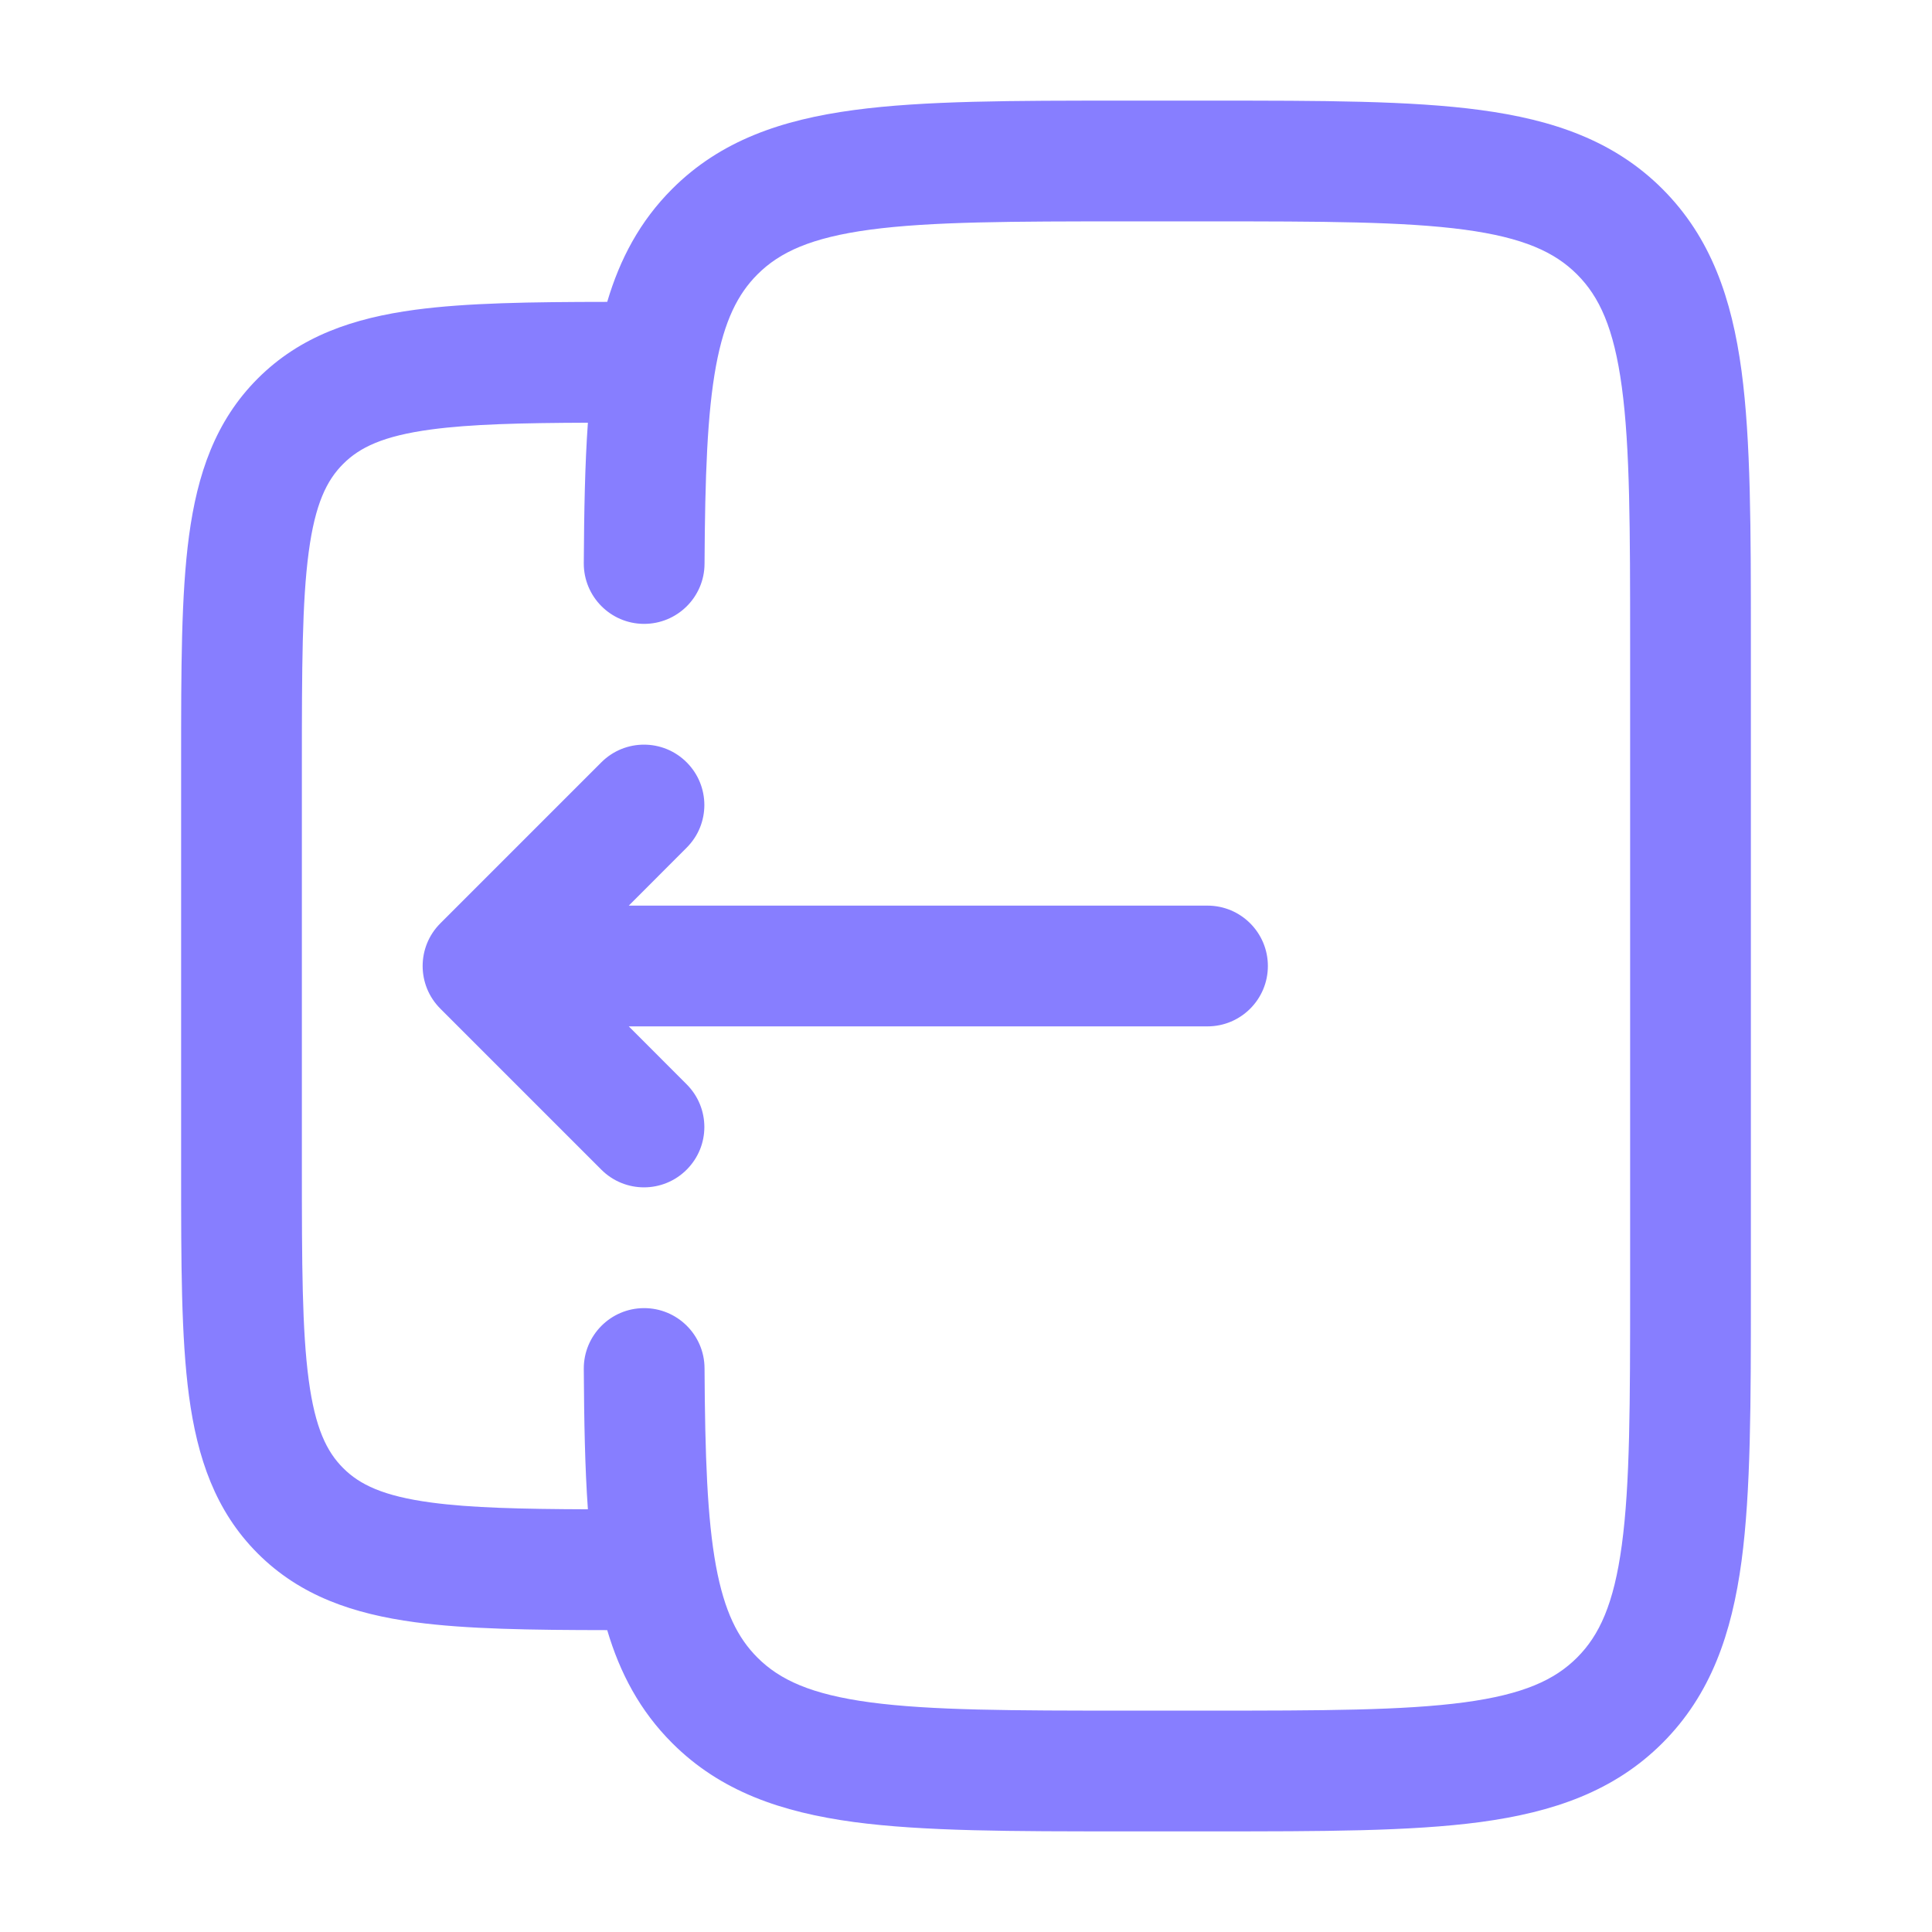
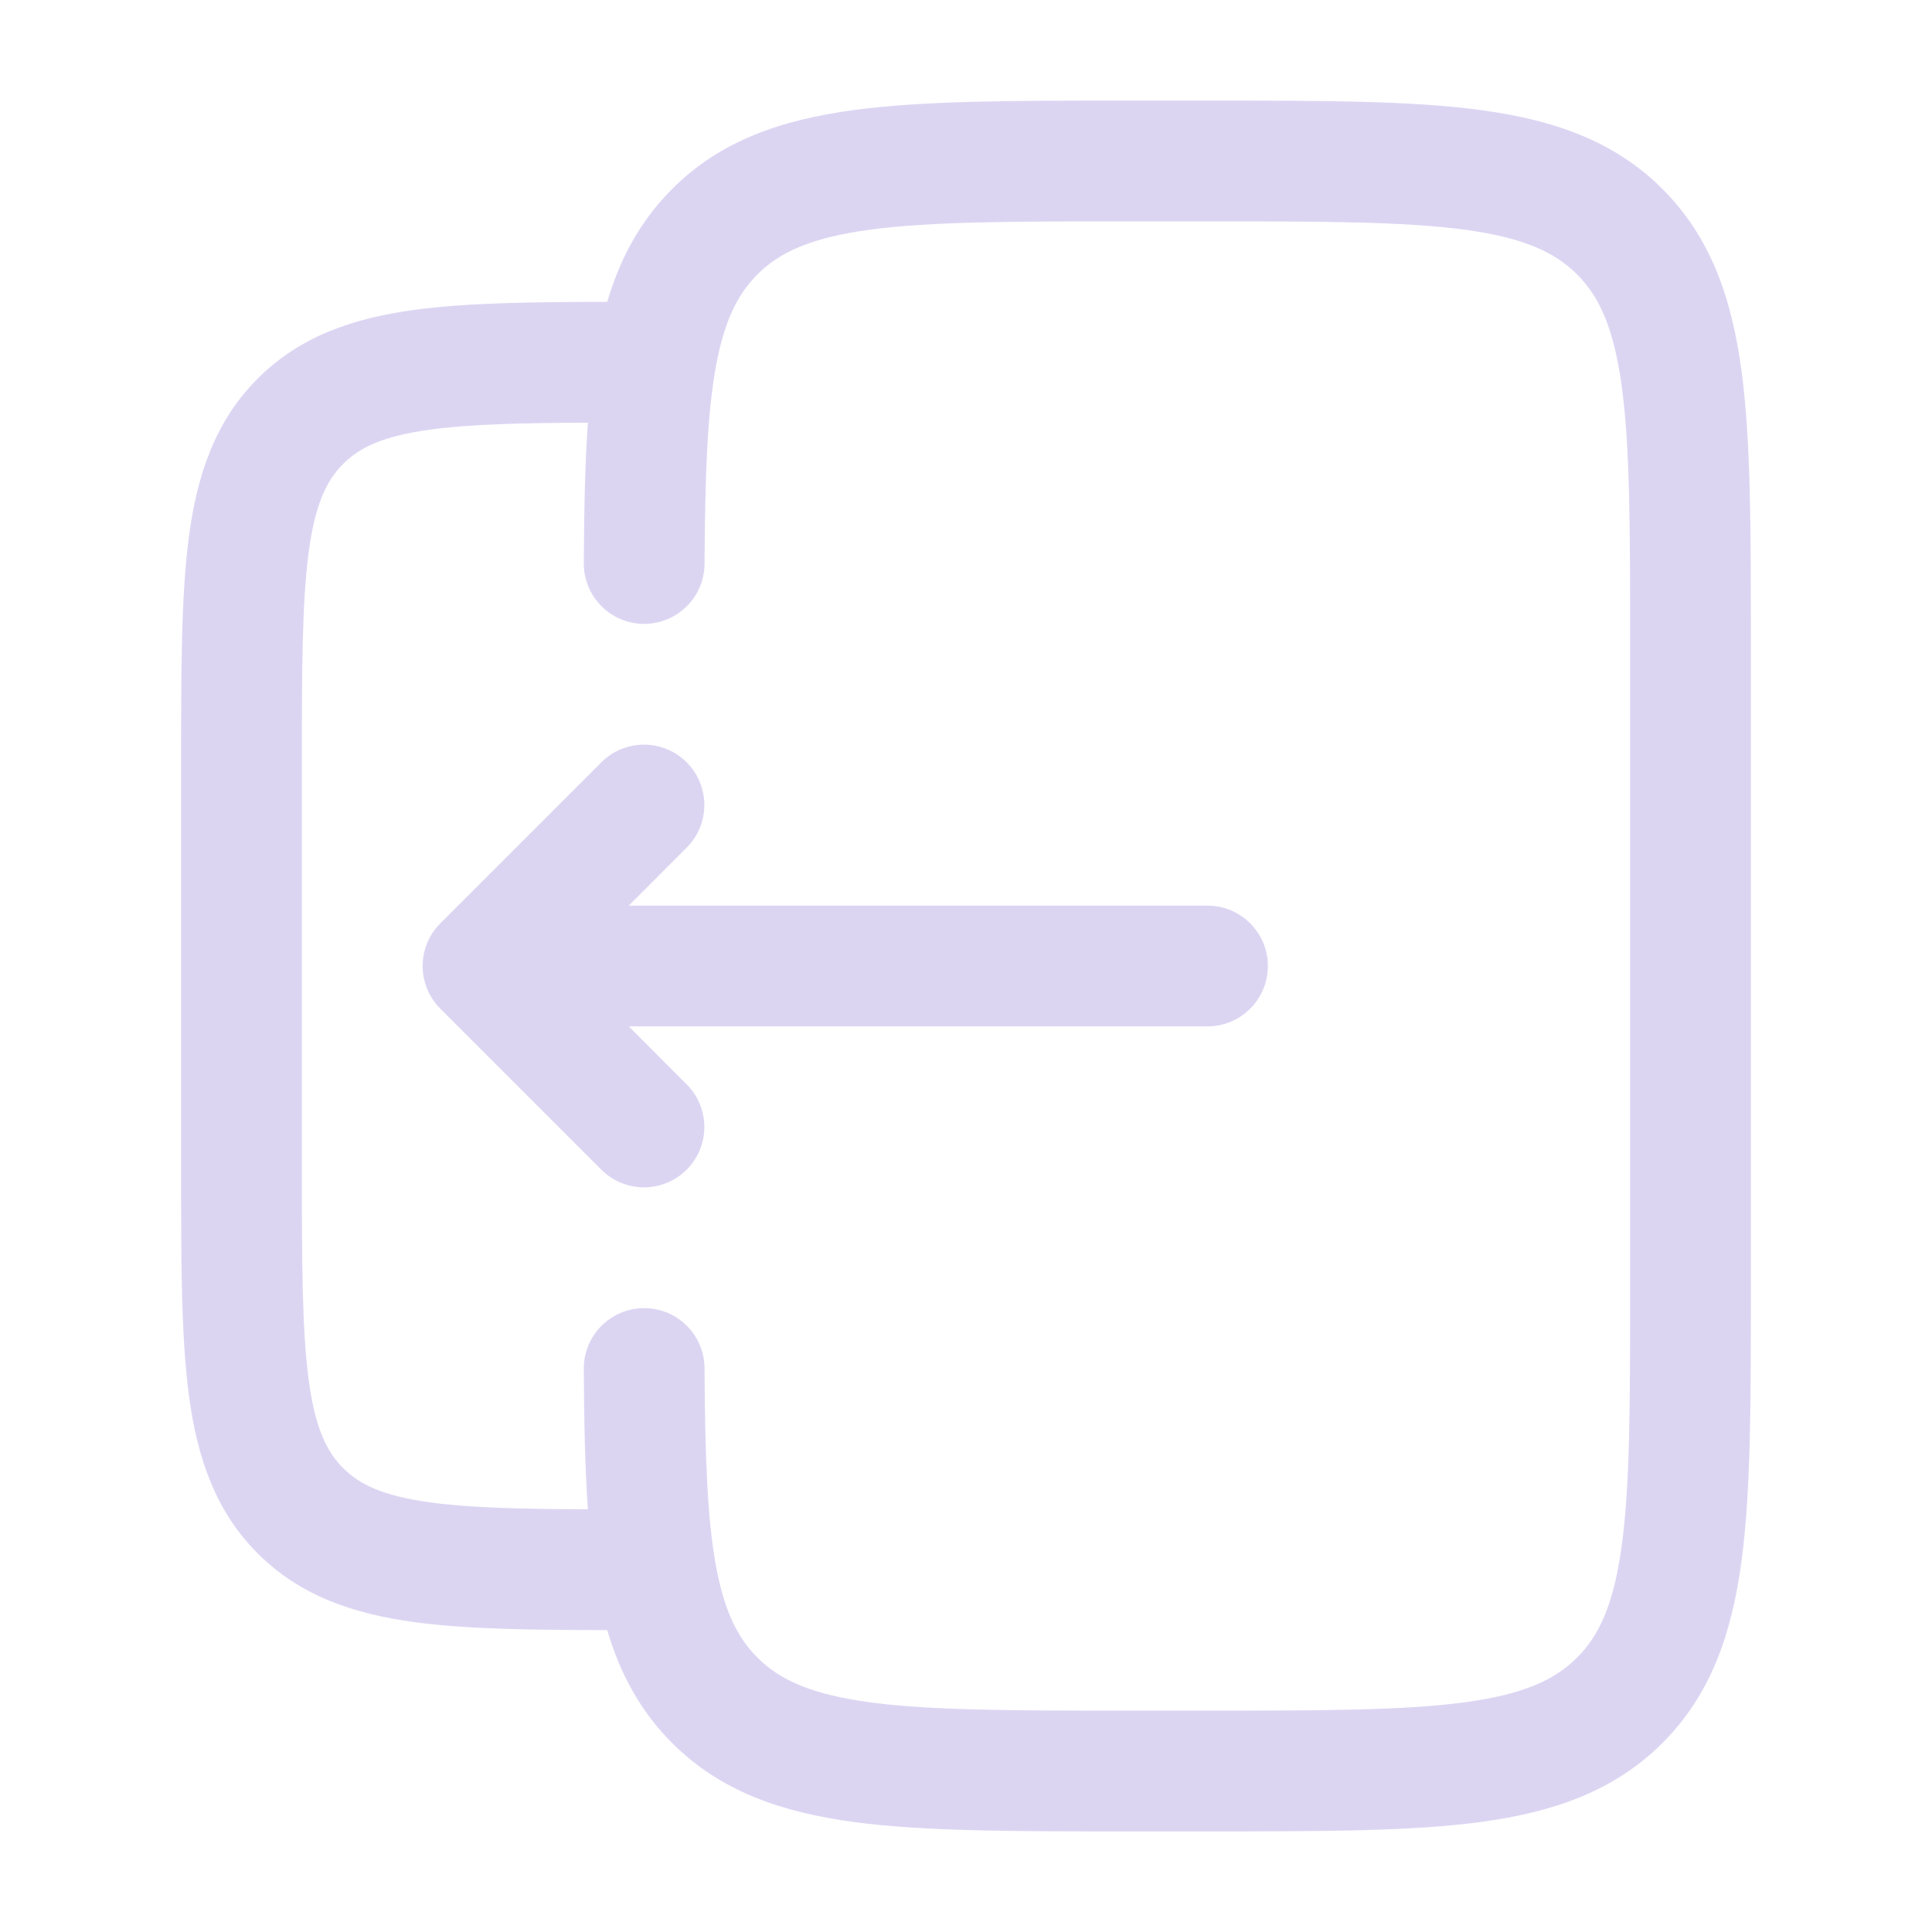
<svg xmlns="http://www.w3.org/2000/svg" width="24" height="24" viewBox="0 0 24 24" fill="none">
-   <path d="M5.47 12.53C5.177 12.237 5.177 11.763 5.47 11.47L7.47 9.47C7.763 9.177 8.237 9.177 8.53 9.47C8.823 9.763 8.823 10.237 8.53 10.53L7.811 11.25L15 11.25C15.414 11.25 15.75 11.586 15.75 12C15.75 12.414 15.414 12.75 15 12.75L7.811 12.75L8.53 13.47C8.823 13.763 8.823 14.237 8.53 14.53C8.237 14.823 7.763 14.823 7.47 14.53L5.47 12.53Z" fill="#877EFF" />
-   <path fill-rule="evenodd" clip-rule="evenodd" d="M13.945 1.25H15.055C16.423 1.25 17.525 1.25 18.392 1.367C19.292 1.488 20.05 1.746 20.652 2.348C21.254 2.95 21.513 3.708 21.634 4.608C21.75 5.475 21.75 6.578 21.75 7.945V16.055C21.75 17.422 21.75 18.525 21.634 19.392C21.513 20.292 21.254 21.05 20.652 21.652C20.05 22.254 19.292 22.512 18.392 22.634C17.525 22.75 16.423 22.75 15.055 22.75H13.945C12.578 22.75 11.475 22.75 10.608 22.634C9.708 22.512 8.95 22.254 8.349 21.652C7.95 21.253 7.701 20.784 7.543 20.25C6.592 20.249 5.799 20.238 5.157 20.152C4.393 20.049 3.731 19.827 3.202 19.298C2.673 18.769 2.451 18.107 2.348 17.343C2.25 16.612 2.25 15.687 2.25 14.554V9.446C2.25 8.313 2.25 7.388 2.348 6.657C2.451 5.893 2.673 5.231 3.202 4.702C3.731 4.173 4.393 3.951 5.157 3.848C5.799 3.762 6.592 3.751 7.543 3.75C7.701 3.216 7.95 2.747 8.349 2.348C8.95 1.746 9.708 1.488 10.608 1.367C11.475 1.25 12.578 1.25 13.945 1.25ZM7.252 17.004C7.256 17.649 7.266 18.229 7.303 18.749C6.468 18.746 5.848 18.731 5.357 18.665C4.759 18.585 4.466 18.441 4.263 18.237C4.059 18.034 3.915 17.741 3.835 17.143C3.752 16.524 3.75 15.7 3.75 14.5V9.5C3.75 8.3 3.752 7.476 3.835 6.857C3.915 6.259 4.059 5.966 4.263 5.763C4.466 5.559 4.759 5.415 5.357 5.335C5.848 5.269 6.468 5.254 7.303 5.251C7.266 5.771 7.256 6.351 7.252 6.996C7.25 7.41 7.584 7.748 7.998 7.75C8.412 7.752 8.75 7.418 8.752 7.004C8.758 5.911 8.786 5.136 8.894 4.547C8.999 3.981 9.166 3.652 9.409 3.409C9.686 3.132 10.075 2.952 10.808 2.853C11.564 2.752 12.565 2.75 14 2.75H15C16.436 2.75 17.437 2.752 18.192 2.853C18.926 2.952 19.314 3.132 19.591 3.409C19.868 3.686 20.048 4.074 20.147 4.808C20.249 5.563 20.25 6.565 20.25 8V16C20.25 17.435 20.249 18.436 20.147 19.192C20.048 19.926 19.868 20.314 19.591 20.591C19.314 20.868 18.926 21.048 18.192 21.147C17.437 21.248 16.436 21.25 15 21.25H14C12.565 21.25 11.564 21.248 10.808 21.147C10.075 21.048 9.686 20.868 9.409 20.591C9.166 20.348 8.999 20.02 8.894 19.453C8.786 18.864 8.758 18.089 8.752 16.996C8.75 16.582 8.412 16.248 7.998 16.25C7.584 16.252 7.25 16.59 7.252 17.004Z" fill="#877EFF" />
+   <path d="M5.47 12.53C5.177 12.237 5.177 11.763 5.47 11.47L7.47 9.47C7.763 9.177 8.237 9.177 8.53 9.47C8.823 9.763 8.823 10.237 8.53 10.53L7.811 11.25L15 11.25C15.414 11.25 15.75 11.586 15.75 12C15.75 12.414 15.414 12.75 15 12.75L7.811 12.75L8.53 13.47C8.823 13.763 8.823 14.237 8.53 14.53C8.237 14.823 7.763 14.823 7.47 14.53L5.47 12.53Z" fill="#DCD5F2" />
+   <path fill-rule="evenodd" clip-rule="evenodd" d="M13.945 1.25H15.055C16.423 1.25 17.525 1.25 18.392 1.367C19.292 1.488 20.05 1.746 20.652 2.348C21.254 2.95 21.513 3.708 21.634 4.608C21.75 5.475 21.75 6.578 21.75 7.945V16.055C21.75 17.422 21.75 18.525 21.634 19.392C21.513 20.292 21.254 21.05 20.652 21.652C20.05 22.254 19.292 22.512 18.392 22.634C17.525 22.75 16.423 22.75 15.055 22.75H13.945C12.578 22.75 11.475 22.75 10.608 22.634C9.708 22.512 8.95 22.254 8.349 21.652C7.95 21.253 7.701 20.784 7.543 20.25C6.592 20.249 5.799 20.238 5.157 20.152C4.393 20.049 3.731 19.827 3.202 19.298C2.673 18.769 2.451 18.107 2.348 17.343C2.25 16.612 2.25 15.687 2.25 14.554V9.446C2.25 8.313 2.25 7.388 2.348 6.657C2.451 5.893 2.673 5.231 3.202 4.702C3.731 4.173 4.393 3.951 5.157 3.848C5.799 3.762 6.592 3.751 7.543 3.75C7.701 3.216 7.95 2.747 8.349 2.348C8.95 1.746 9.708 1.488 10.608 1.367C11.475 1.25 12.578 1.25 13.945 1.25ZM7.252 17.004C7.256 17.649 7.266 18.229 7.303 18.749C6.468 18.746 5.848 18.731 5.357 18.665C4.759 18.585 4.466 18.441 4.263 18.237C4.059 18.034 3.915 17.741 3.835 17.143C3.752 16.524 3.75 15.7 3.75 14.5V9.5C3.75 8.3 3.752 7.476 3.835 6.857C3.915 6.259 4.059 5.966 4.263 5.763C4.466 5.559 4.759 5.415 5.357 5.335C5.848 5.269 6.468 5.254 7.303 5.251C7.266 5.771 7.256 6.351 7.252 6.996C7.25 7.41 7.584 7.748 7.998 7.75C8.412 7.752 8.75 7.418 8.752 7.004C8.758 5.911 8.786 5.136 8.894 4.547C8.999 3.981 9.166 3.652 9.409 3.409C9.686 3.132 10.075 2.952 10.808 2.853C11.564 2.752 12.565 2.75 14 2.75H15C16.436 2.75 17.437 2.752 18.192 2.853C18.926 2.952 19.314 3.132 19.591 3.409C19.868 3.686 20.048 4.074 20.147 4.808C20.249 5.563 20.25 6.565 20.25 8V16C20.25 17.435 20.249 18.436 20.147 19.192C20.048 19.926 19.868 20.314 19.591 20.591C19.314 20.868 18.926 21.048 18.192 21.147C17.437 21.248 16.436 21.25 15 21.25H14C12.565 21.25 11.564 21.248 10.808 21.147C10.075 21.048 9.686 20.868 9.409 20.591C9.166 20.348 8.999 20.02 8.894 19.453C8.786 18.864 8.758 18.089 8.752 16.996C8.75 16.582 8.412 16.248 7.998 16.25C7.584 16.252 7.25 16.59 7.252 17.004Z" fill="#DCD5F2" />
</svg>
